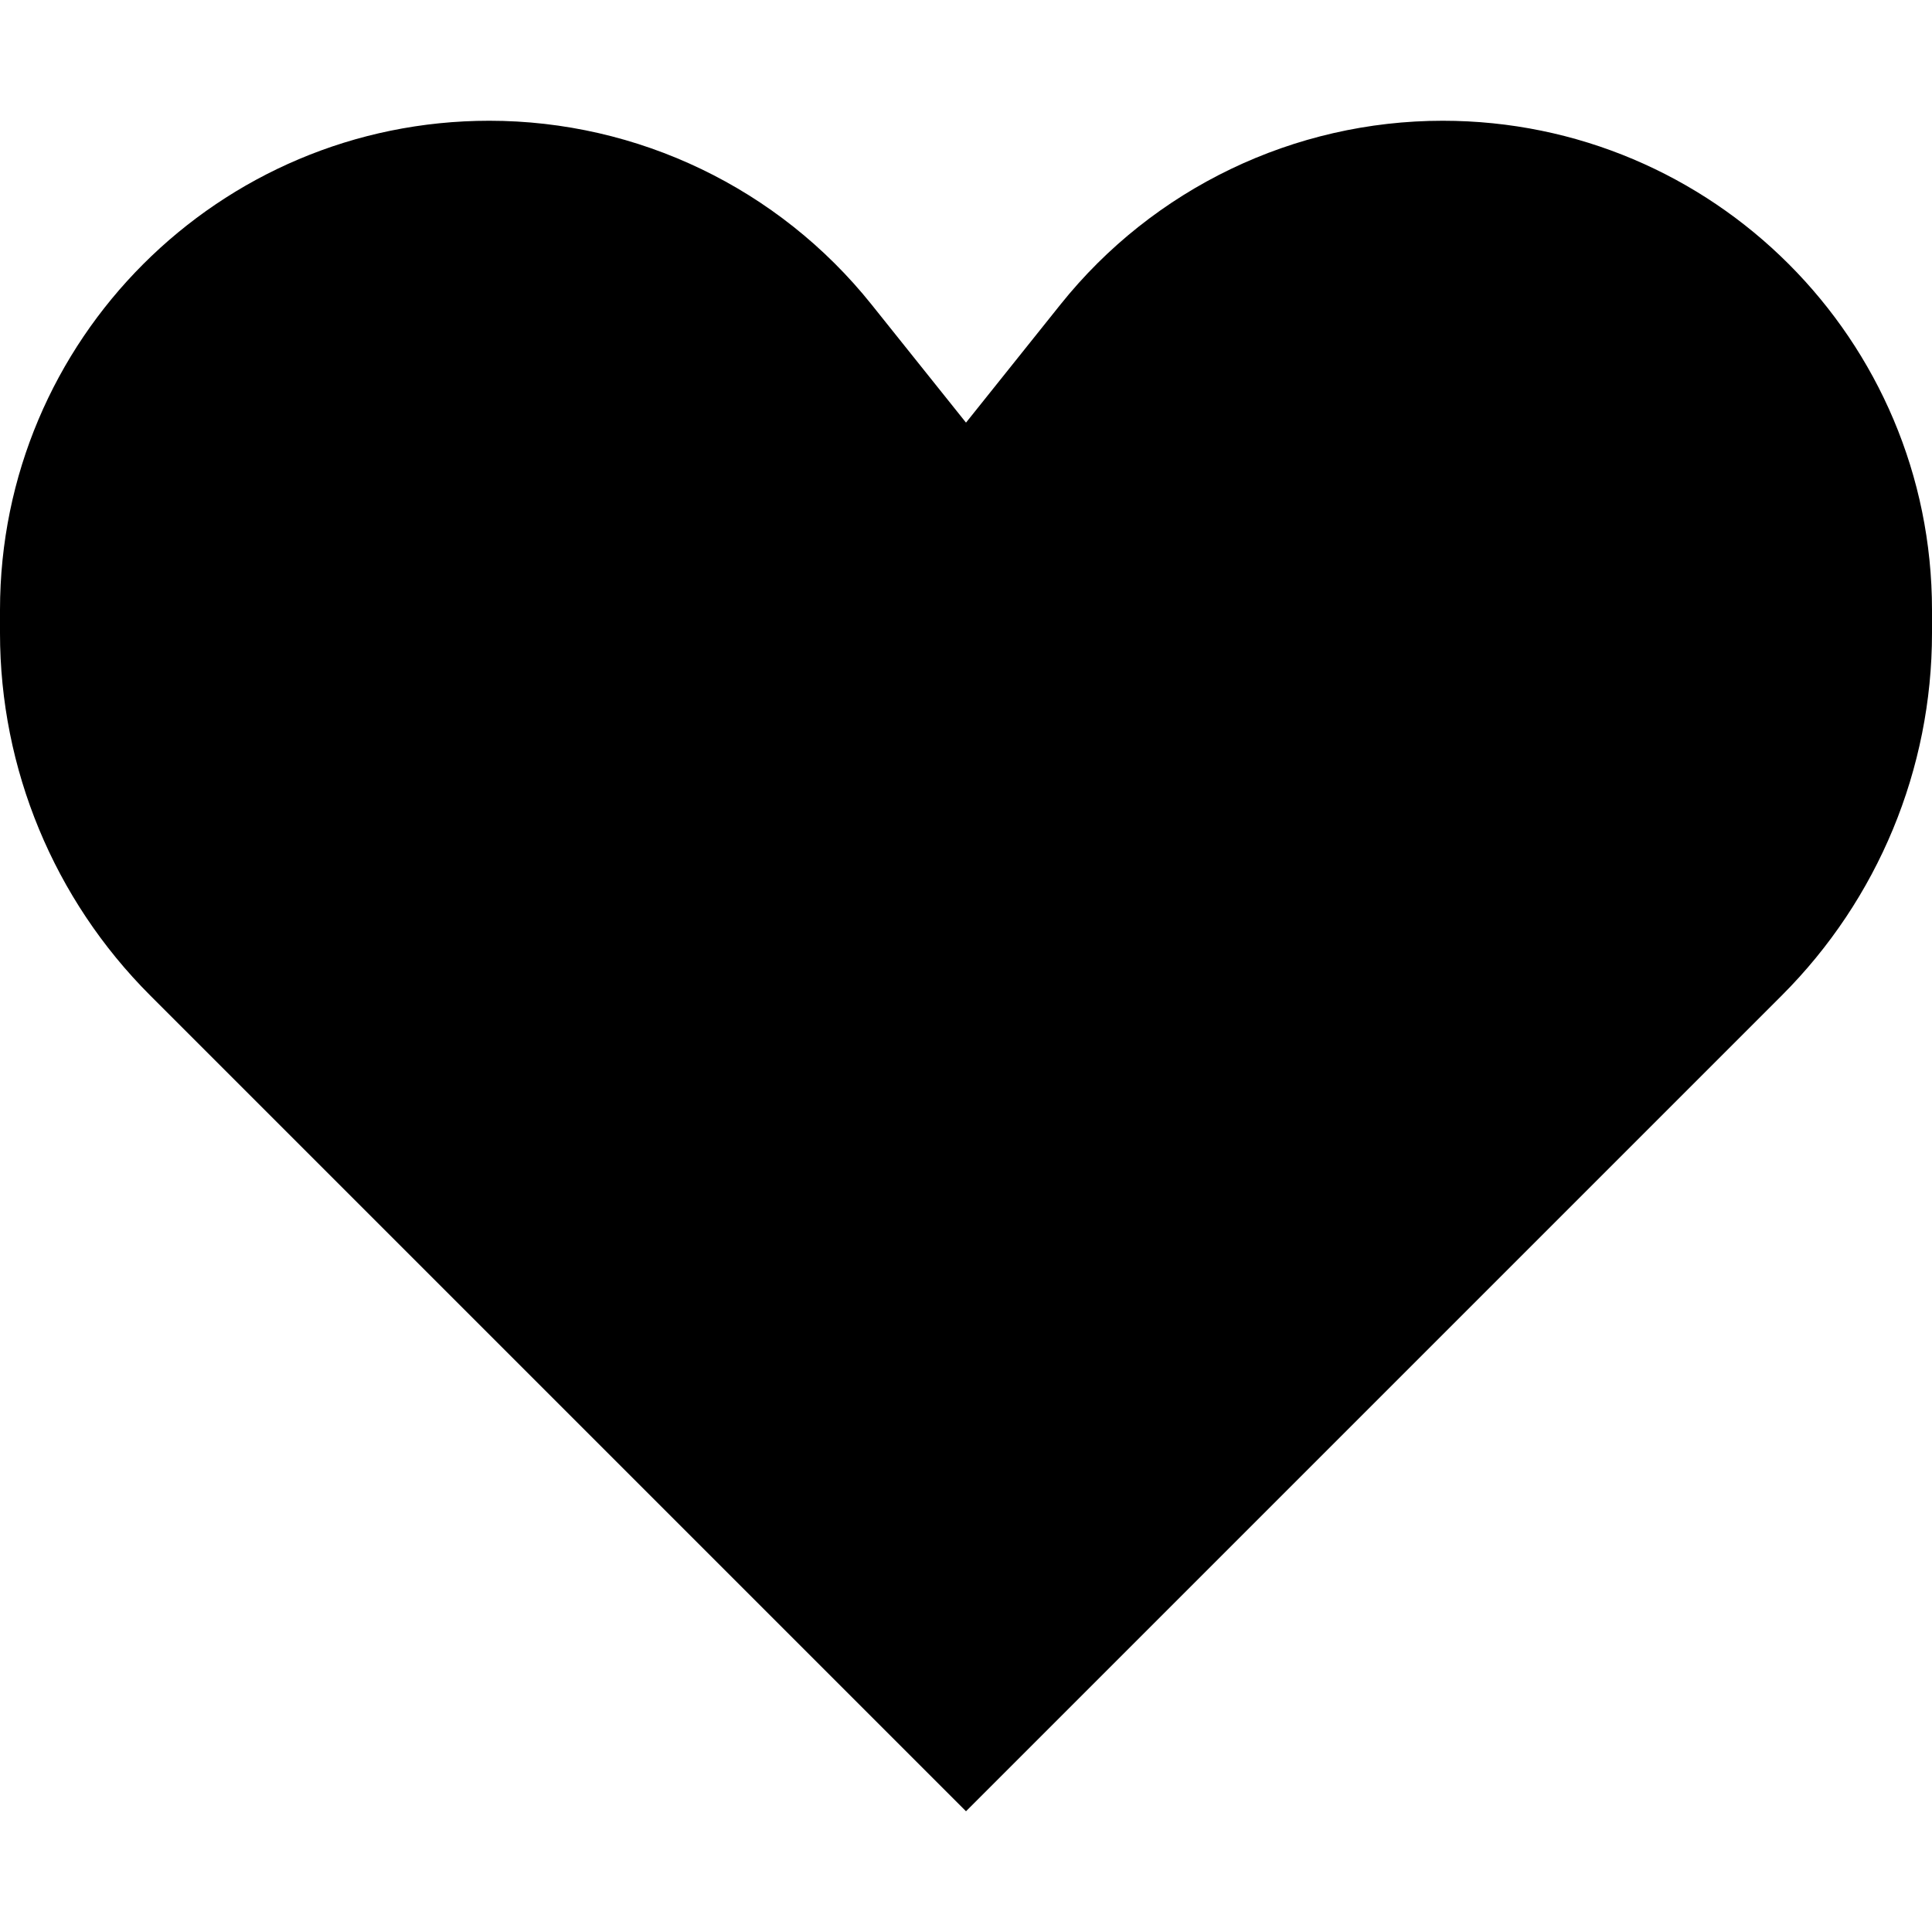
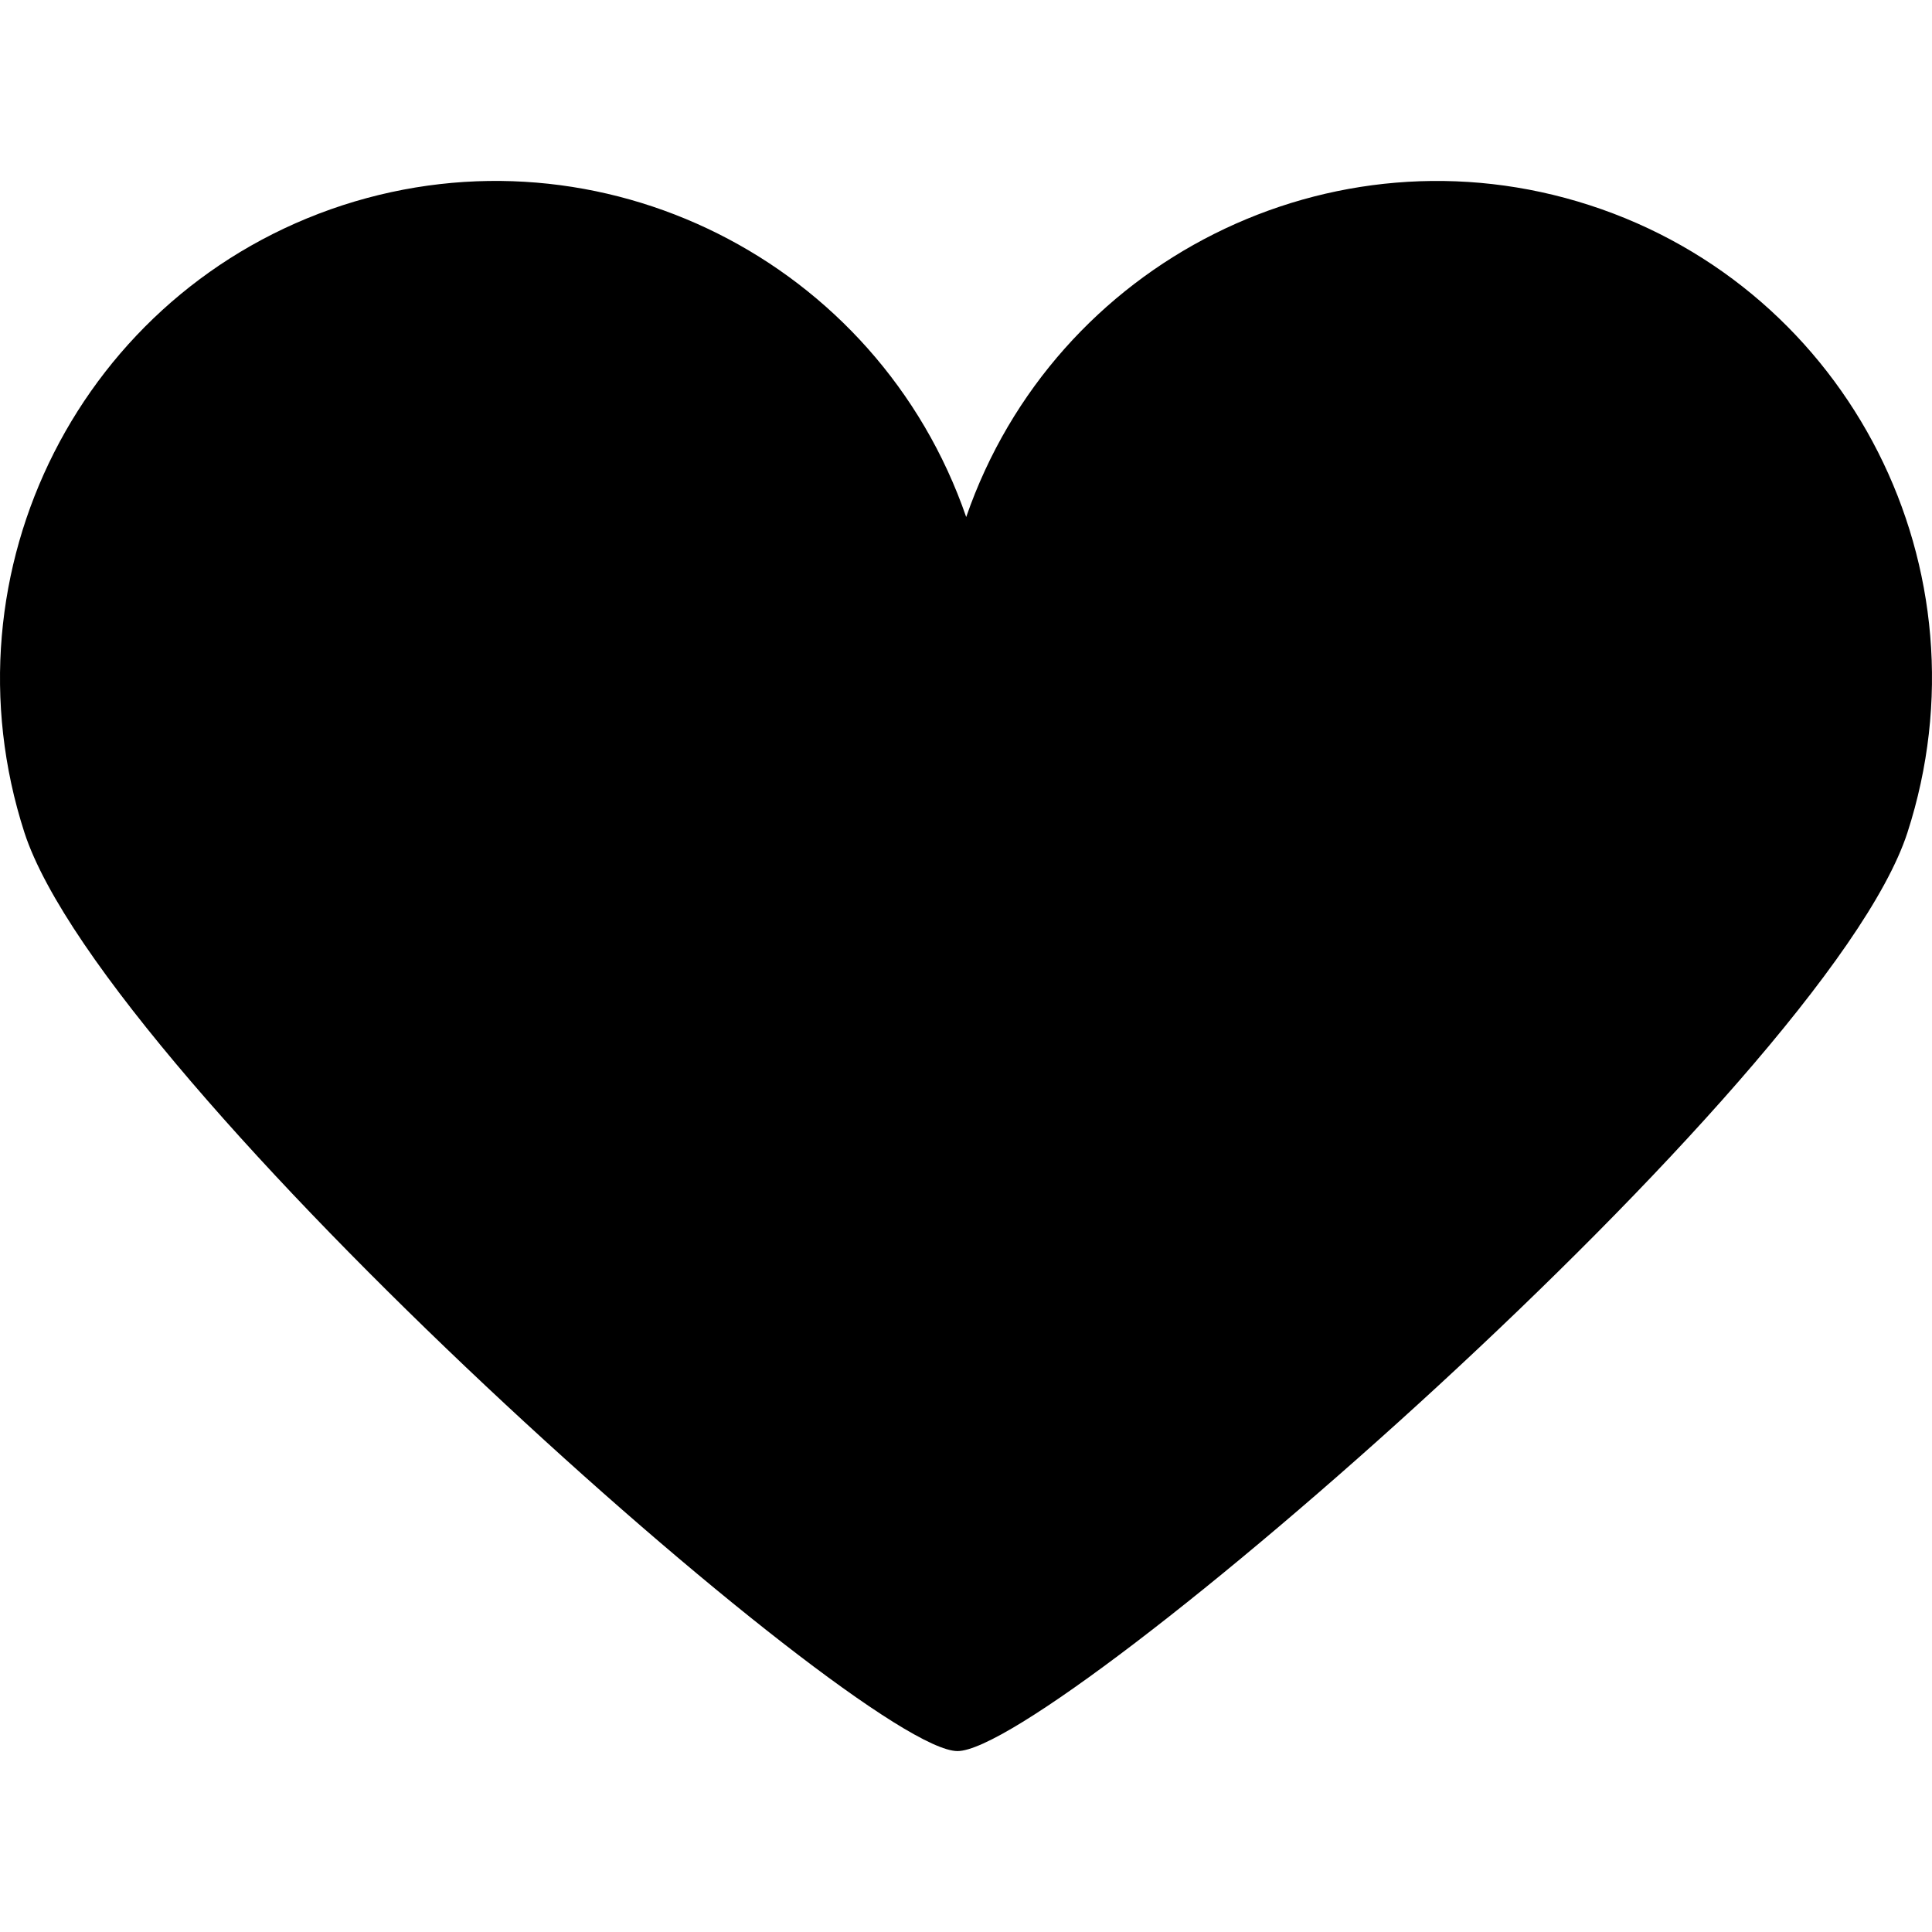
- <svg xmlns="http://www.w3.org/2000/svg" width="800px" height="800px" viewBox="0 0 16 16" fill="none">
-   <path d="M1.243 8.243L8 15L14.757 8.243C15.553 7.447 16 6.368 16 5.243V5.052C16 2.814 14.186 1 11.948 1C10.717 1 9.552 1.56 8.783 2.521L8 3.5L7.217 2.521C6.448 1.56 5.283 1 4.052 1C1.814 1 0 2.814 0 5.052V5.243C0 6.368 0.447 7.447 1.243 8.243Z" fill="#000000" />
+ <svg xmlns="http://www.w3.org/2000/svg" fill="#000000" version="1.1" id="Capa_1" viewBox="0 0 544.582 544.582" xml:space="preserve">
+   <g id="SVGRepo_bgCarrier" stroke-width="0" />
+   <g id="SVGRepo_tracerCarrier" stroke-linecap="round" stroke-linejoin="round" />
+   <g id="SVGRepo_iconCarrier">
+     <g>
+       <path d="M448.069,57.839c-72.675-23.562-150.781,15.759-175.721,87.898C247.41,73.522,169.303,34.277,96.628,57.839 C23.111,81.784-16.975,160.885,6.894,234.708c22.95,70.38,235.773,258.876,263.006,258.876 c27.234,0,244.801-188.267,267.751-258.876C561.595,160.732,521.509,81.631,448.069,57.839z" />
+     </g>
+   </g>
</svg>
